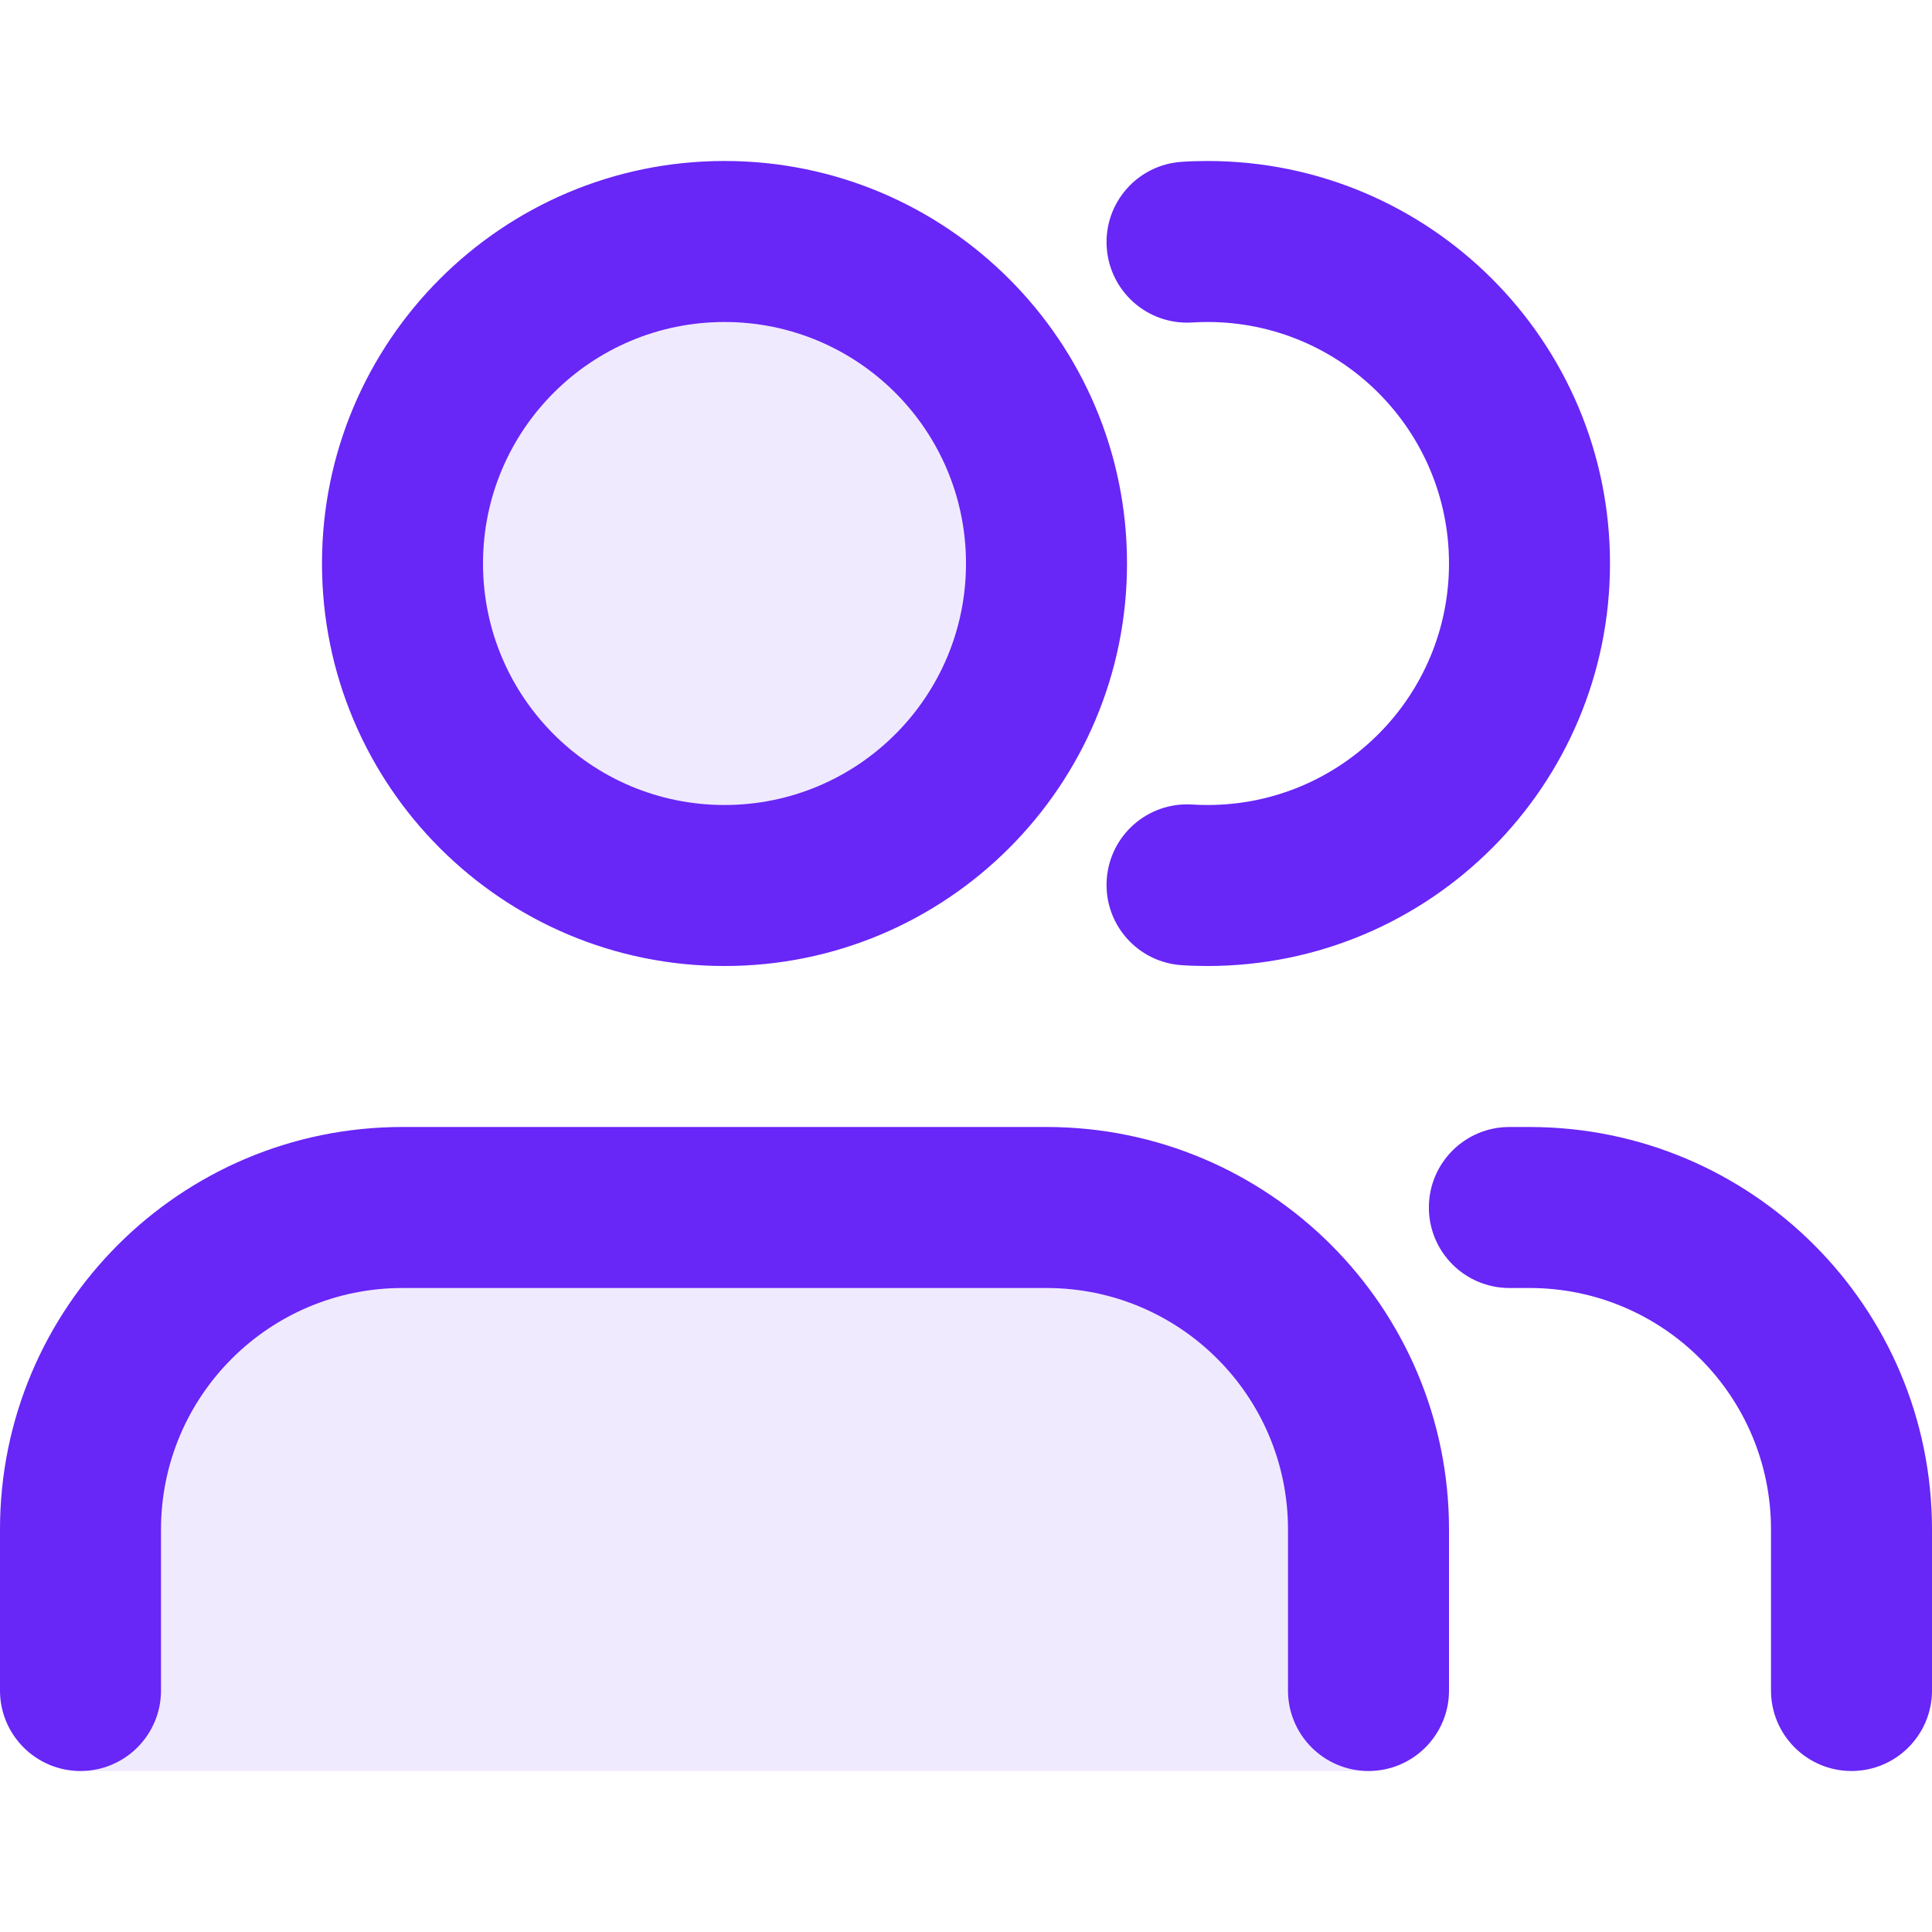
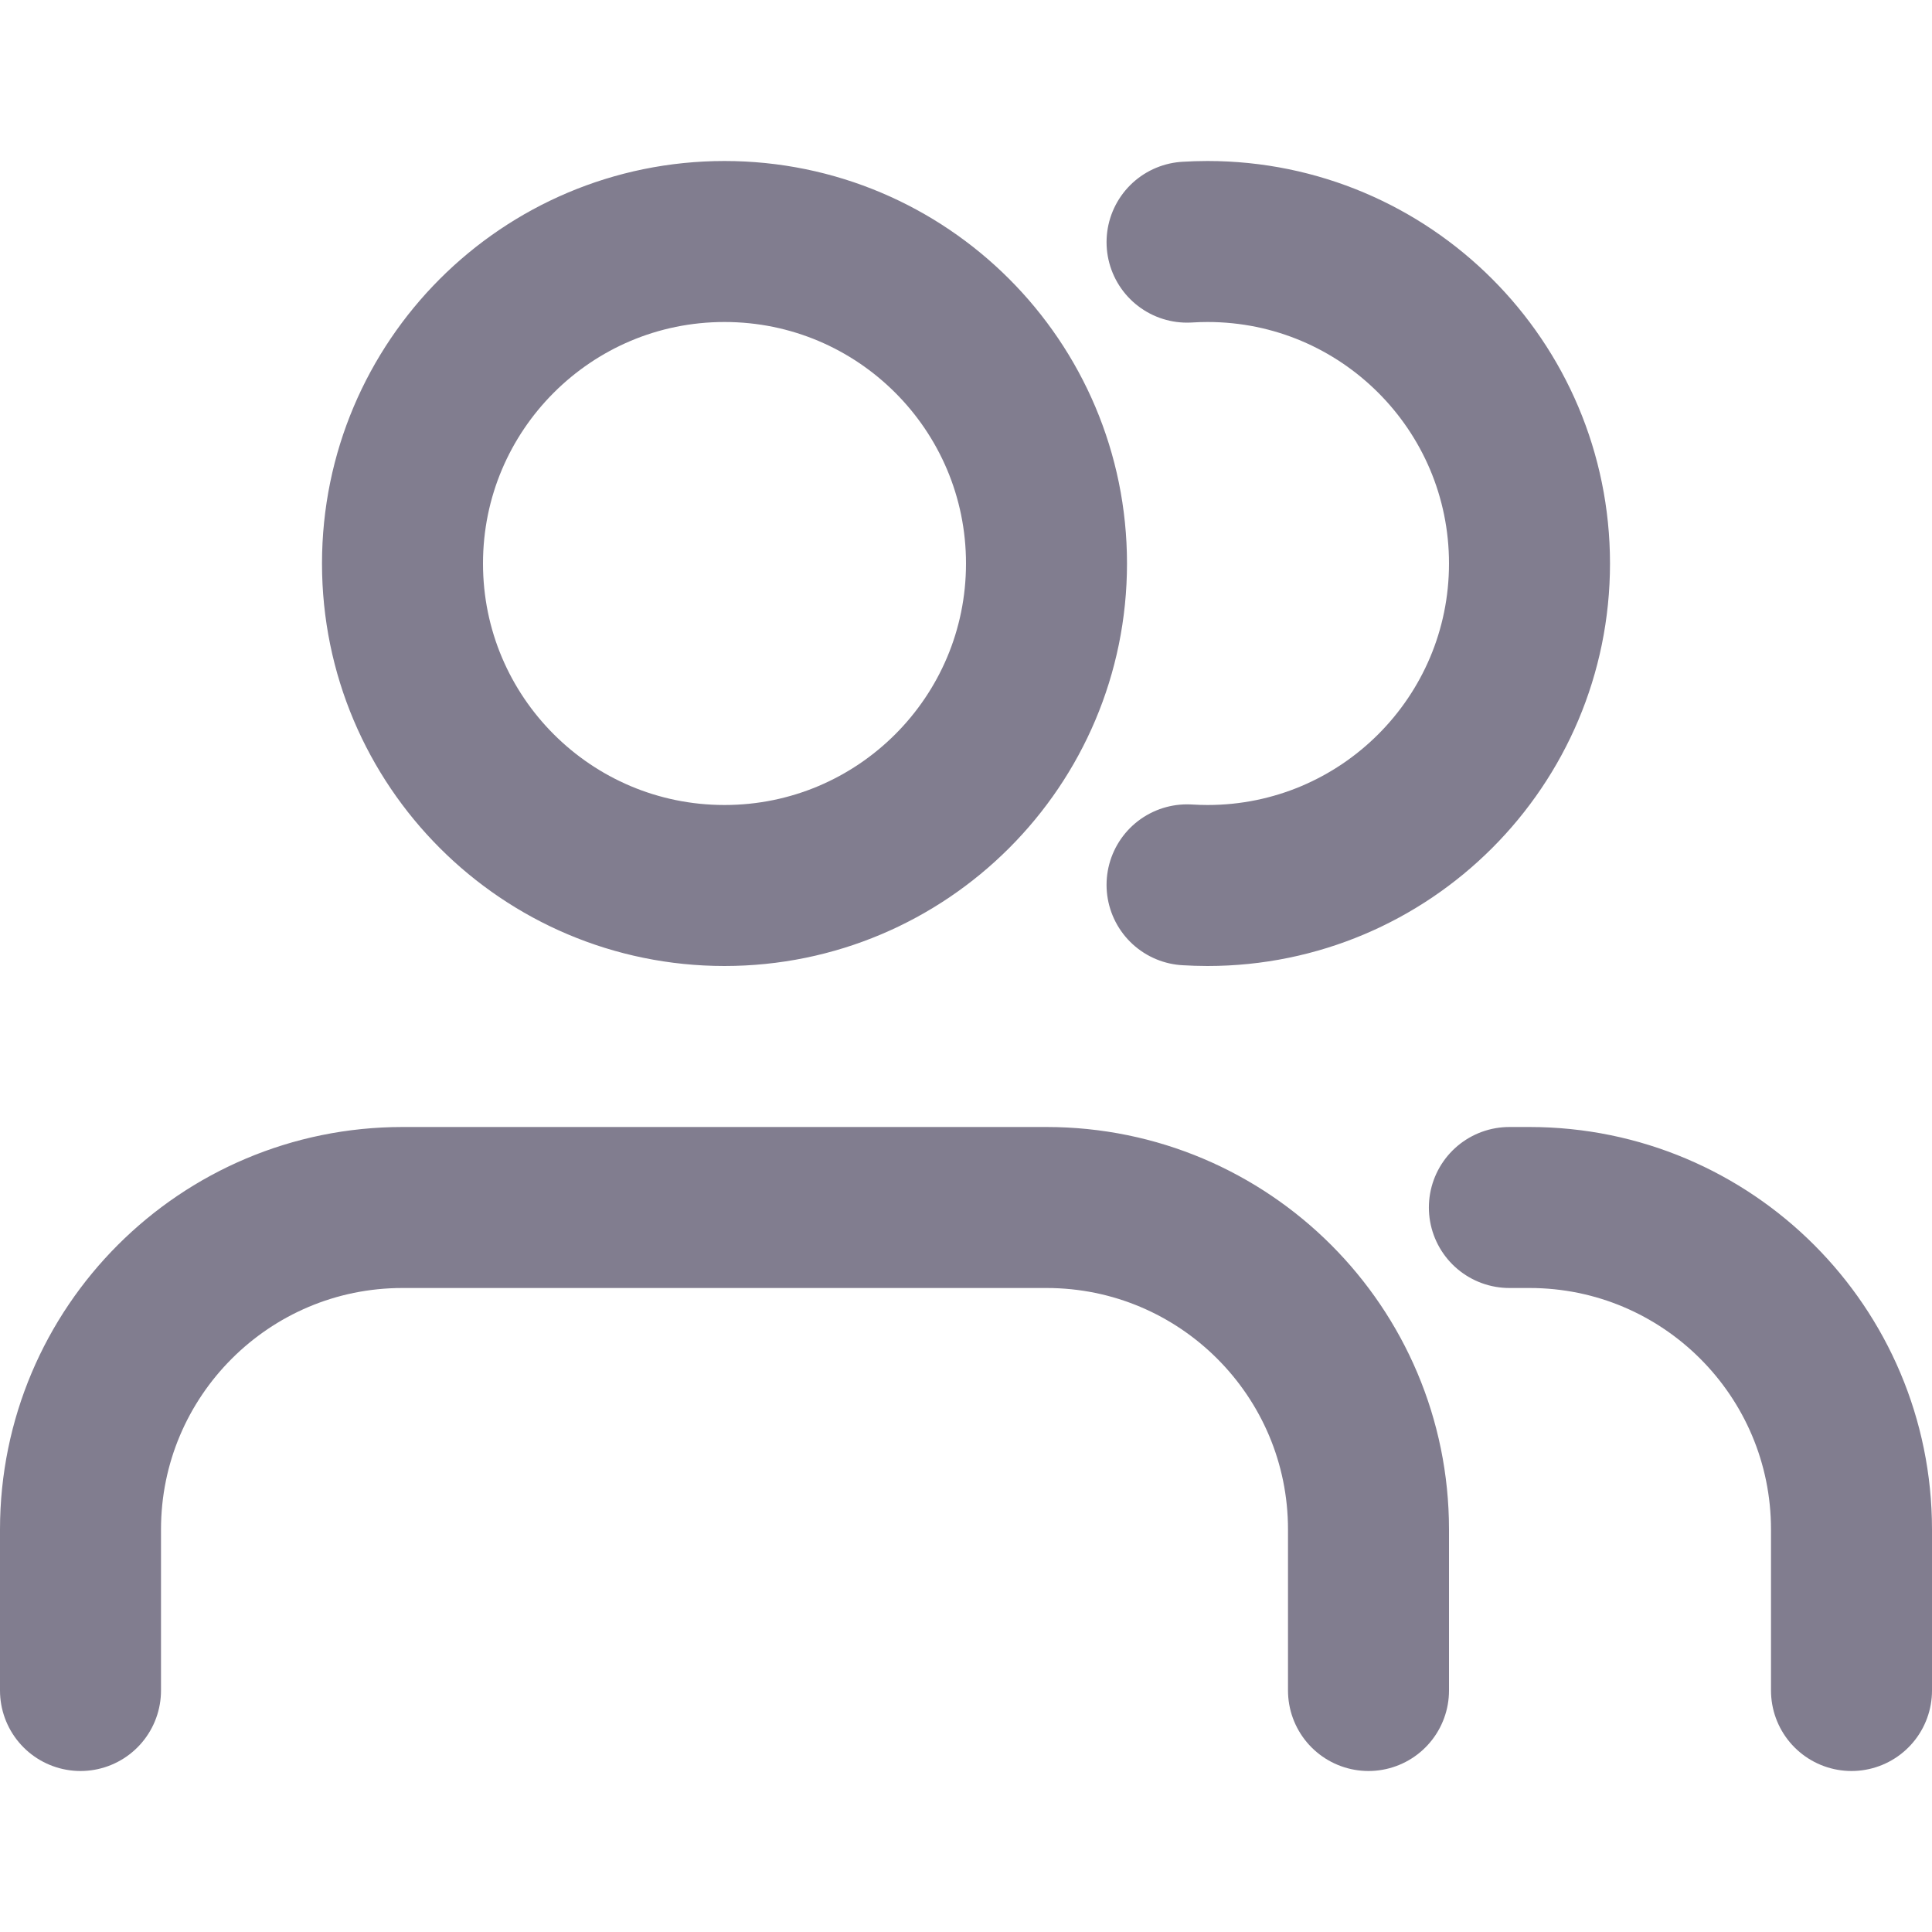
<svg xmlns="http://www.w3.org/2000/svg" width="24" height="24" viewBox="0 0 24 24" fill="none">
-   <g id="duotone-user-02-multiple">
-     <path id="icon_bg" opacity="0.1" fill-rule="evenodd" clip-rule="evenodd" d="M4 7C4 4.239 6.239 2 9 2C11.761 2 14 4.239 14 7C14 9.761 11.761 12 9 12C6.239 12 4 9.761 4 7ZM1 22C0.448 22 0 21.552 0 21V19C0 16.239 2.239 14 5 14H13C15.761 14 18 16.239 18 19V21C18 21.552 17.552 22 17 22C15.484 22 6.468 22 1 22Z" fill="#6826F7" />
-     <path id="icon" fill-rule="evenodd" clip-rule="evenodd" d="M9 4C7.343 4 6 5.343 6 7C6 8.657 7.343 10 9 10C10.657 10 12 8.657 12 7C12 5.343 10.657 4 9 4ZM4 7C4 4.239 6.239 2 9 2C11.761 2 14 4.239 14 7C14 9.761 11.761 12 9 12C6.239 12 4 9.761 4 7ZM15 4C14.936 4 14.872 4.002 14.809 4.006C14.257 4.04 13.783 3.622 13.748 3.07C13.713 2.519 14.132 2.044 14.684 2.01C14.788 2.003 14.894 2 15 2C17.761 2 20 4.239 20 7C20 9.761 17.761 12 15 12C14.894 12 14.788 11.997 14.684 11.99C14.132 11.956 13.713 11.481 13.748 10.93C13.783 10.378 14.257 9.96 14.809 9.994C14.872 9.998 14.936 10 15 10C16.657 10 18 8.657 18 7C18 5.343 16.657 4 15 4ZM5 16C3.343 16 2 17.343 2 19V21C2 21.552 1.552 22 1 22C0.448 22 0 21.552 0 21V19C0 16.239 2.239 14 5 14H13C15.761 14 18 16.239 18 19V21C18 21.552 17.552 22 17 22C16.448 22 16 21.552 16 21V19C16 17.343 14.657 16 13 16H5ZM17.75 15C17.75 14.448 18.198 14 18.75 14H19C21.761 14 24 16.239 24 19V21C24 21.552 23.552 22 23 22C22.448 22 22 21.552 22 21V19C22 17.343 20.657 16 19 16H18.75C18.198 16 17.75 15.552 17.75 15Z" fill="#6826F7" />
+   <g id="outline-user-02-multiple">
+     <path id="icon" d="M1 21V19C1 16.791 2.791 15 5 15H13C15.209 15 17 16.791 17 19V21M23 21V19C23 16.791 21.209 15 19 15H18.75M14.746 3.008C14.83 3.003 14.915 3 15 3C17.209 3 19 4.791 19 7C19 9.209 17.209 11 15 11C14.915 11 14.83 10.997 14.746 10.992M13 7C13 9.209 11.209 11 9 11C6.791 11 5 9.209 5 7C5 4.791 6.791 3 9 3C11.209 3 13 4.791 13 7Z" stroke="#817D8F" stroke-width="2" stroke-linecap="round" />
  </g>
</svg>
